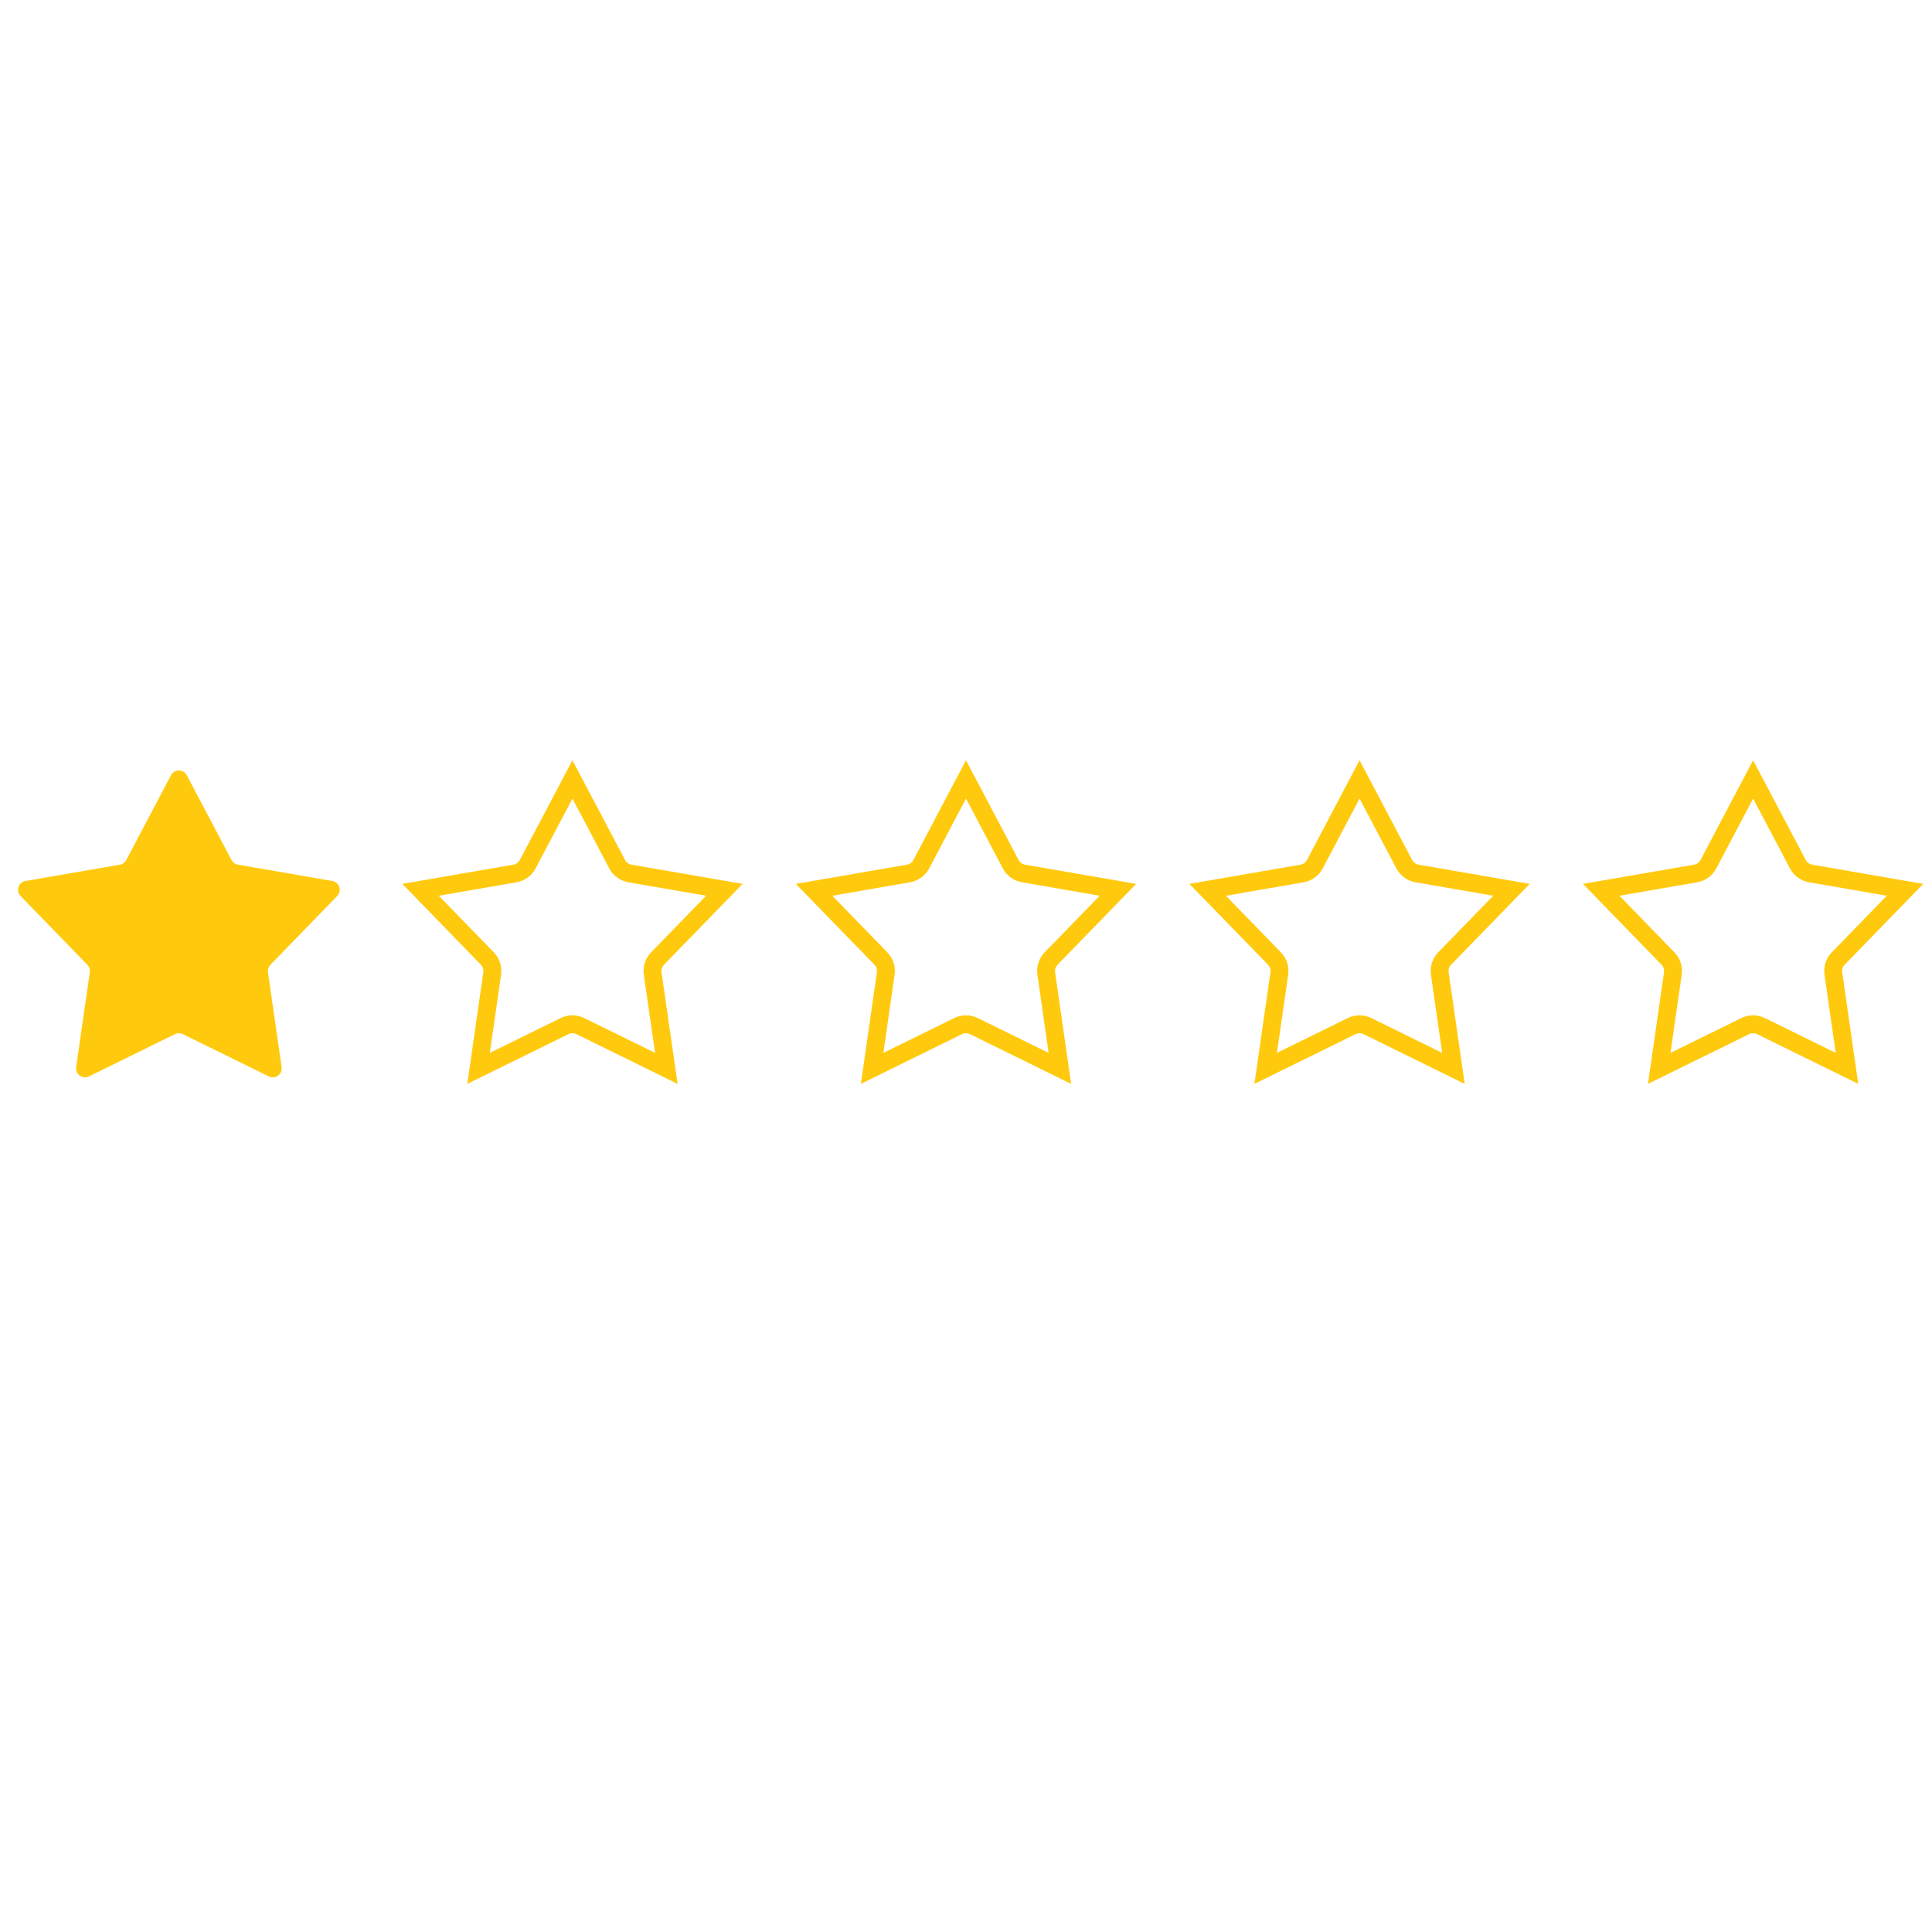
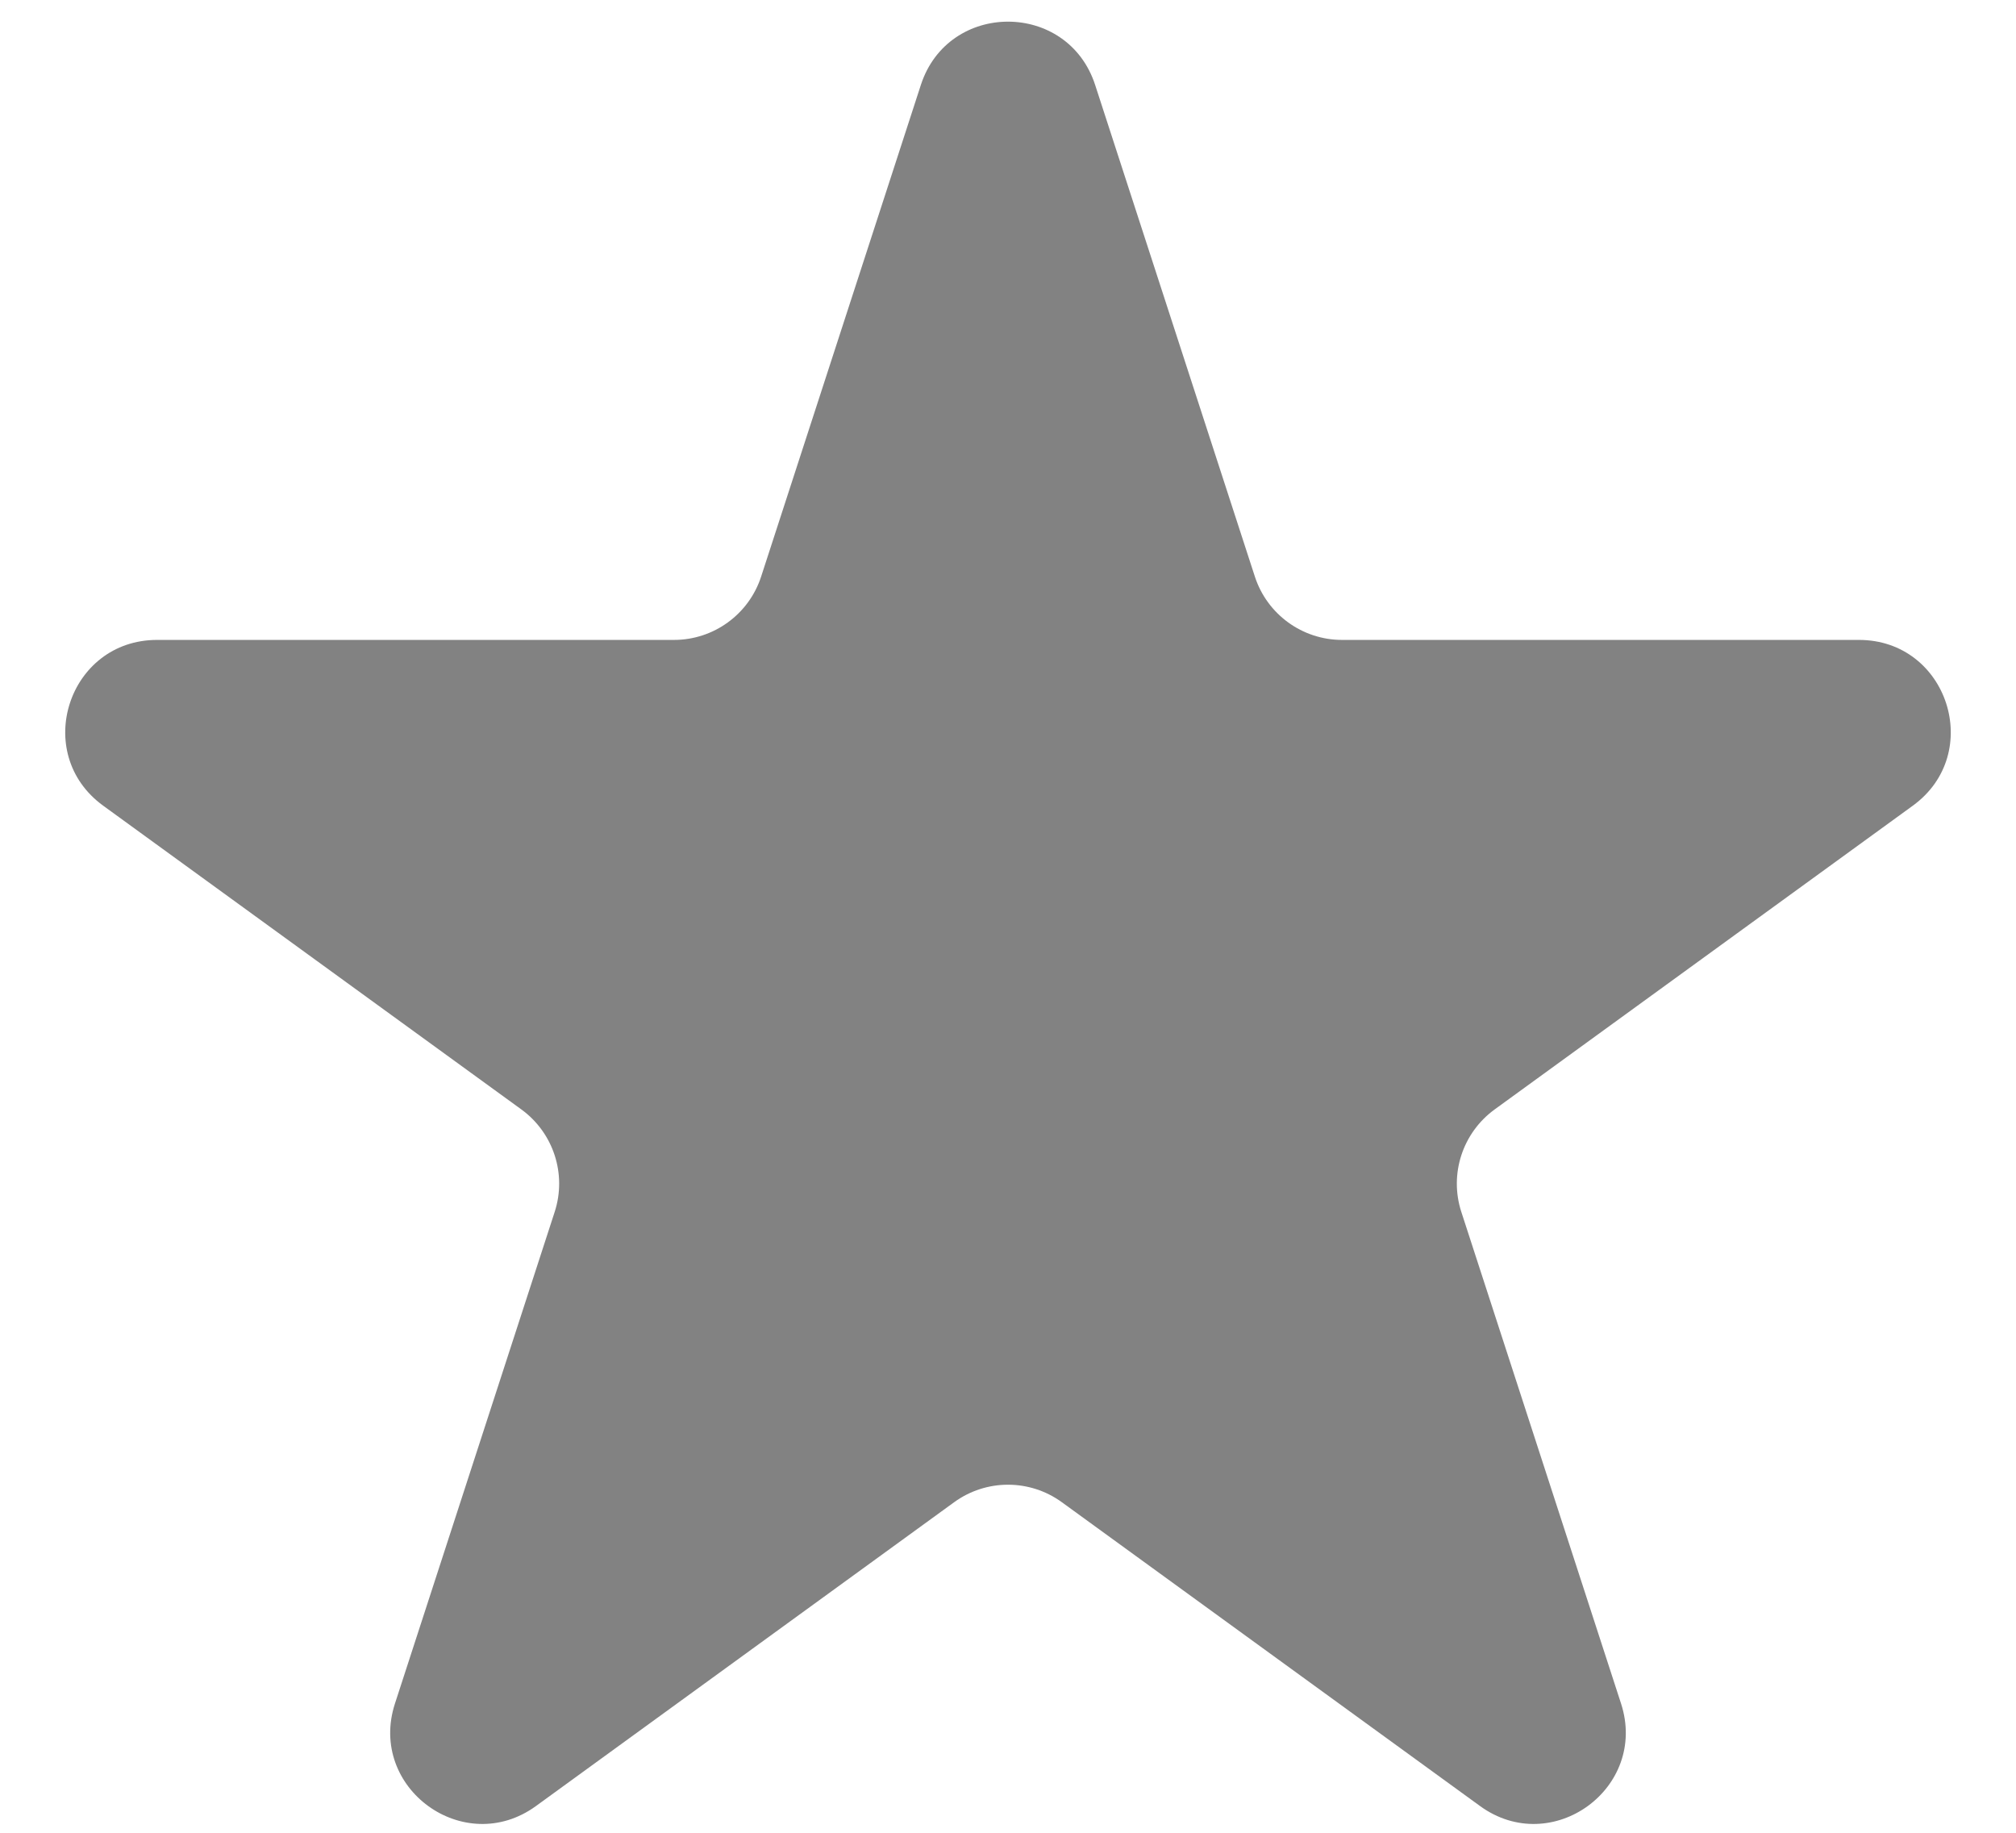
- <svg xmlns="http://www.w3.org/2000/svg" width="23" height="23" viewBox="0 0 108 23" fill="none">
-   <path d="M9.558 0.838C9.745 0.483 10.255 0.483 10.442 0.838L12.942 5.576C13.014 5.713 13.146 5.809 13.299 5.835L18.577 6.748C18.973 6.817 19.13 7.301 18.85 7.589L15.117 11.431C15.009 11.542 14.958 11.697 14.98 11.85L15.743 17.152C15.8 17.55 15.388 17.849 15.027 17.672L10.221 15.309C10.082 15.24 9.918 15.24 9.779 15.309L4.973 17.672C4.612 17.849 4.2 17.55 4.257 17.152L5.02 11.85C5.042 11.697 4.991 11.542 4.883 11.431L1.15 7.589C0.87 7.301 1.027 6.817 1.423 6.748L6.701 5.835C6.854 5.809 6.986 5.713 7.058 5.576L9.558 0.838Z" fill="#FFCA0E" />
-   <path d="M32 1.071L34.499 5.809C34.644 6.083 34.908 6.275 35.214 6.328L40.492 7.241L36.758 11.082C36.542 11.305 36.441 11.614 36.486 11.921L37.248 17.223L32.441 14.86C32.163 14.723 31.837 14.723 31.559 14.86L26.752 17.223L27.514 11.921C27.559 11.614 27.458 11.305 27.242 11.082L23.509 7.241L28.787 6.328C29.092 6.275 29.356 6.083 29.5 5.809L32 1.071Z" stroke="#FFCA0E" />
-   <path d="M54 1.071L56.499 5.809C56.644 6.083 56.908 6.275 57.214 6.328L62.492 7.241L58.758 11.082C58.542 11.305 58.441 11.614 58.486 11.921L59.248 17.223L54.441 14.86C54.163 14.723 53.837 14.723 53.559 14.86L48.752 17.223L49.514 11.921C49.559 11.614 49.458 11.305 49.242 11.082L45.508 7.241L50.786 6.328C51.092 6.275 51.356 6.083 51.501 5.809L54 1.071Z" stroke="#FFCA0E" />
-   <path d="M76 1.071L78.499 5.809C78.644 6.083 78.908 6.275 79.213 6.328L84.492 7.241L80.758 11.082C80.542 11.305 80.441 11.614 80.486 11.921L81.248 17.223L76.441 14.86C76.163 14.723 75.837 14.723 75.559 14.86L70.752 17.223L71.514 11.921C71.559 11.614 71.458 11.305 71.242 11.082L67.508 7.241L72.787 6.328C73.092 6.275 73.356 6.083 73.501 5.809L76 1.071Z" stroke="#FFCA0E" />
-   <path d="M98 1.071L100.5 5.809C100.644 6.083 100.908 6.275 101.213 6.328L106.492 7.241L102.758 11.082C102.542 11.305 102.441 11.614 102.486 11.921L103.248 17.223L98.441 14.86C98.163 14.723 97.837 14.723 97.559 14.86L92.752 17.223L93.514 11.921C93.559 11.614 93.458 11.305 93.242 11.082L89.508 7.241L94.787 6.328C95.092 6.275 95.356 6.083 95.501 5.809L98 1.071Z" stroke="#FFCA0E" />
+ <svg xmlns="http://www.w3.org/2000/svg" width="22" height="20" viewBox="0 0 22 20" fill="none">
+   <path d="M10.049 0.927C10.348 0.006 11.652 0.006 11.951 0.927L13.694 6.292C13.828 6.704 14.212 6.983 14.645 6.983H20.286C21.255 6.983 21.658 8.222 20.874 8.792L16.31 12.107C15.96 12.362 15.813 12.813 15.947 13.225L17.69 18.59C17.989 19.512 16.935 20.278 16.151 19.708L11.588 16.393C11.237 16.138 10.763 16.138 10.412 16.393L5.849 19.708C5.065 20.278 4.011 19.512 4.31 18.59L6.053 13.225C6.187 12.813 6.04 12.362 5.69 12.107L1.126 8.792C0.342 8.222 0.745 6.983 1.714 6.983H7.355C7.788 6.983 8.172 6.704 8.306 6.292L10.049 0.927Z" fill="#828282" />
</svg>
